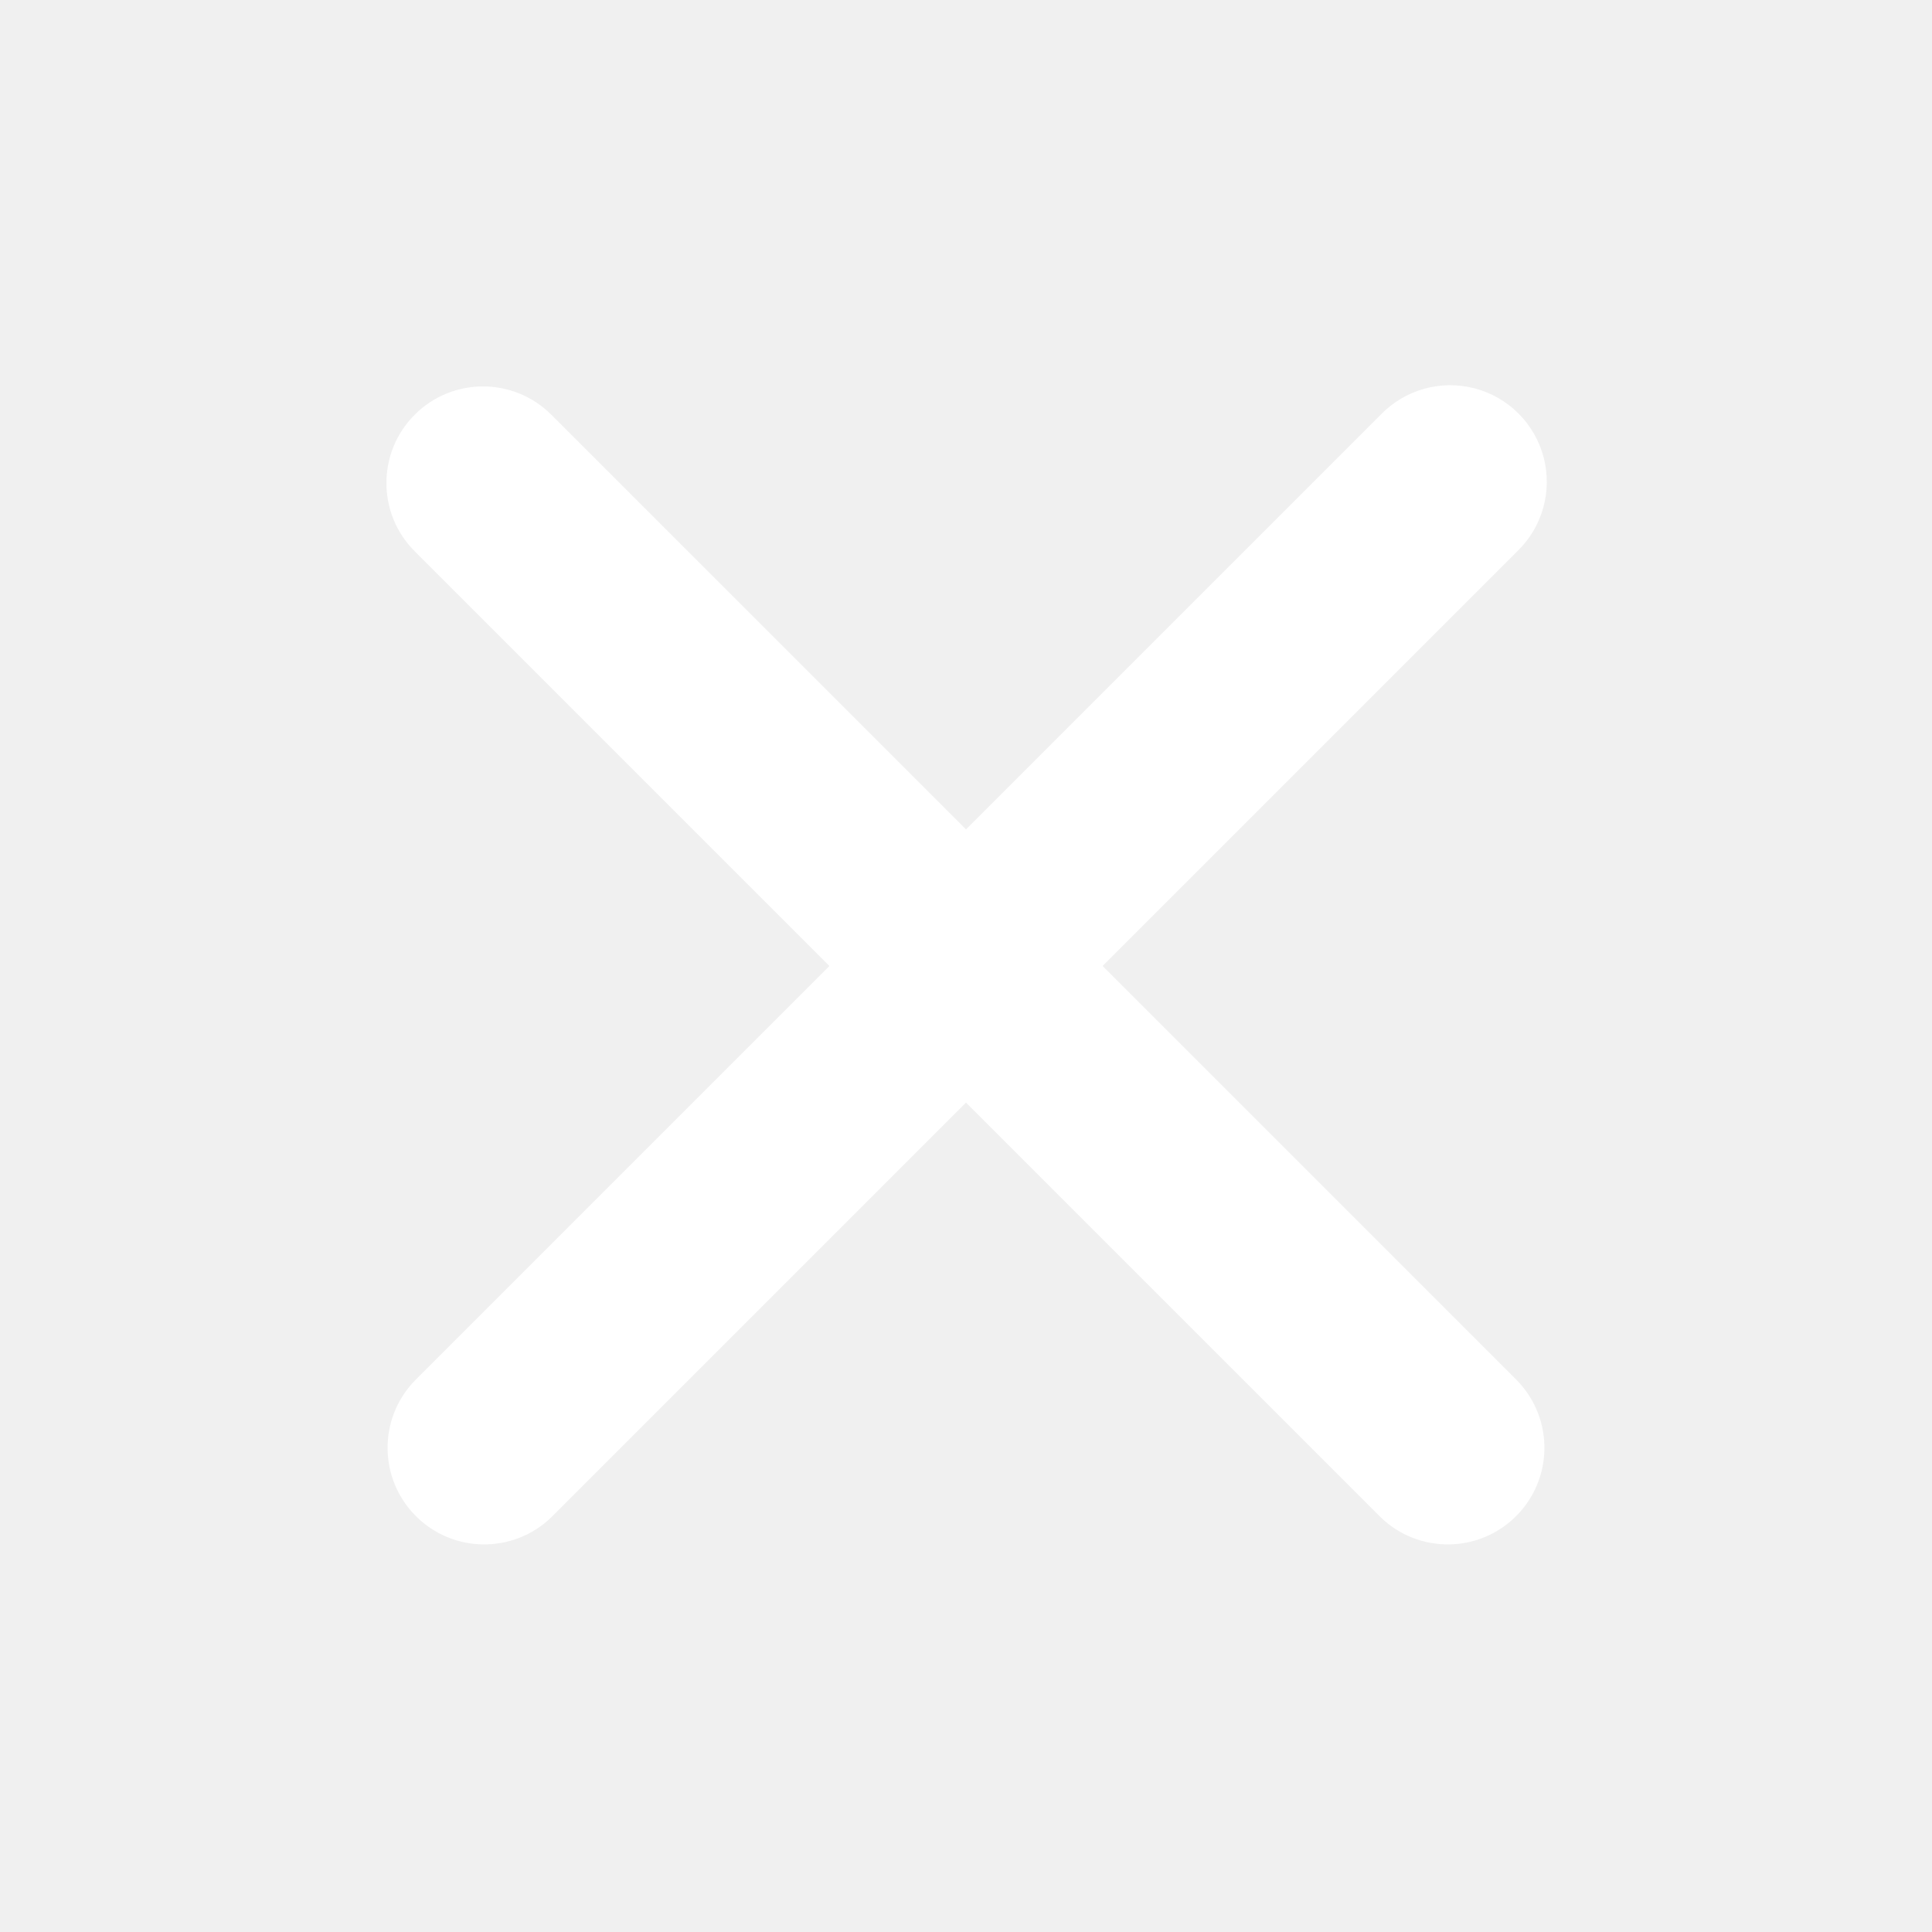
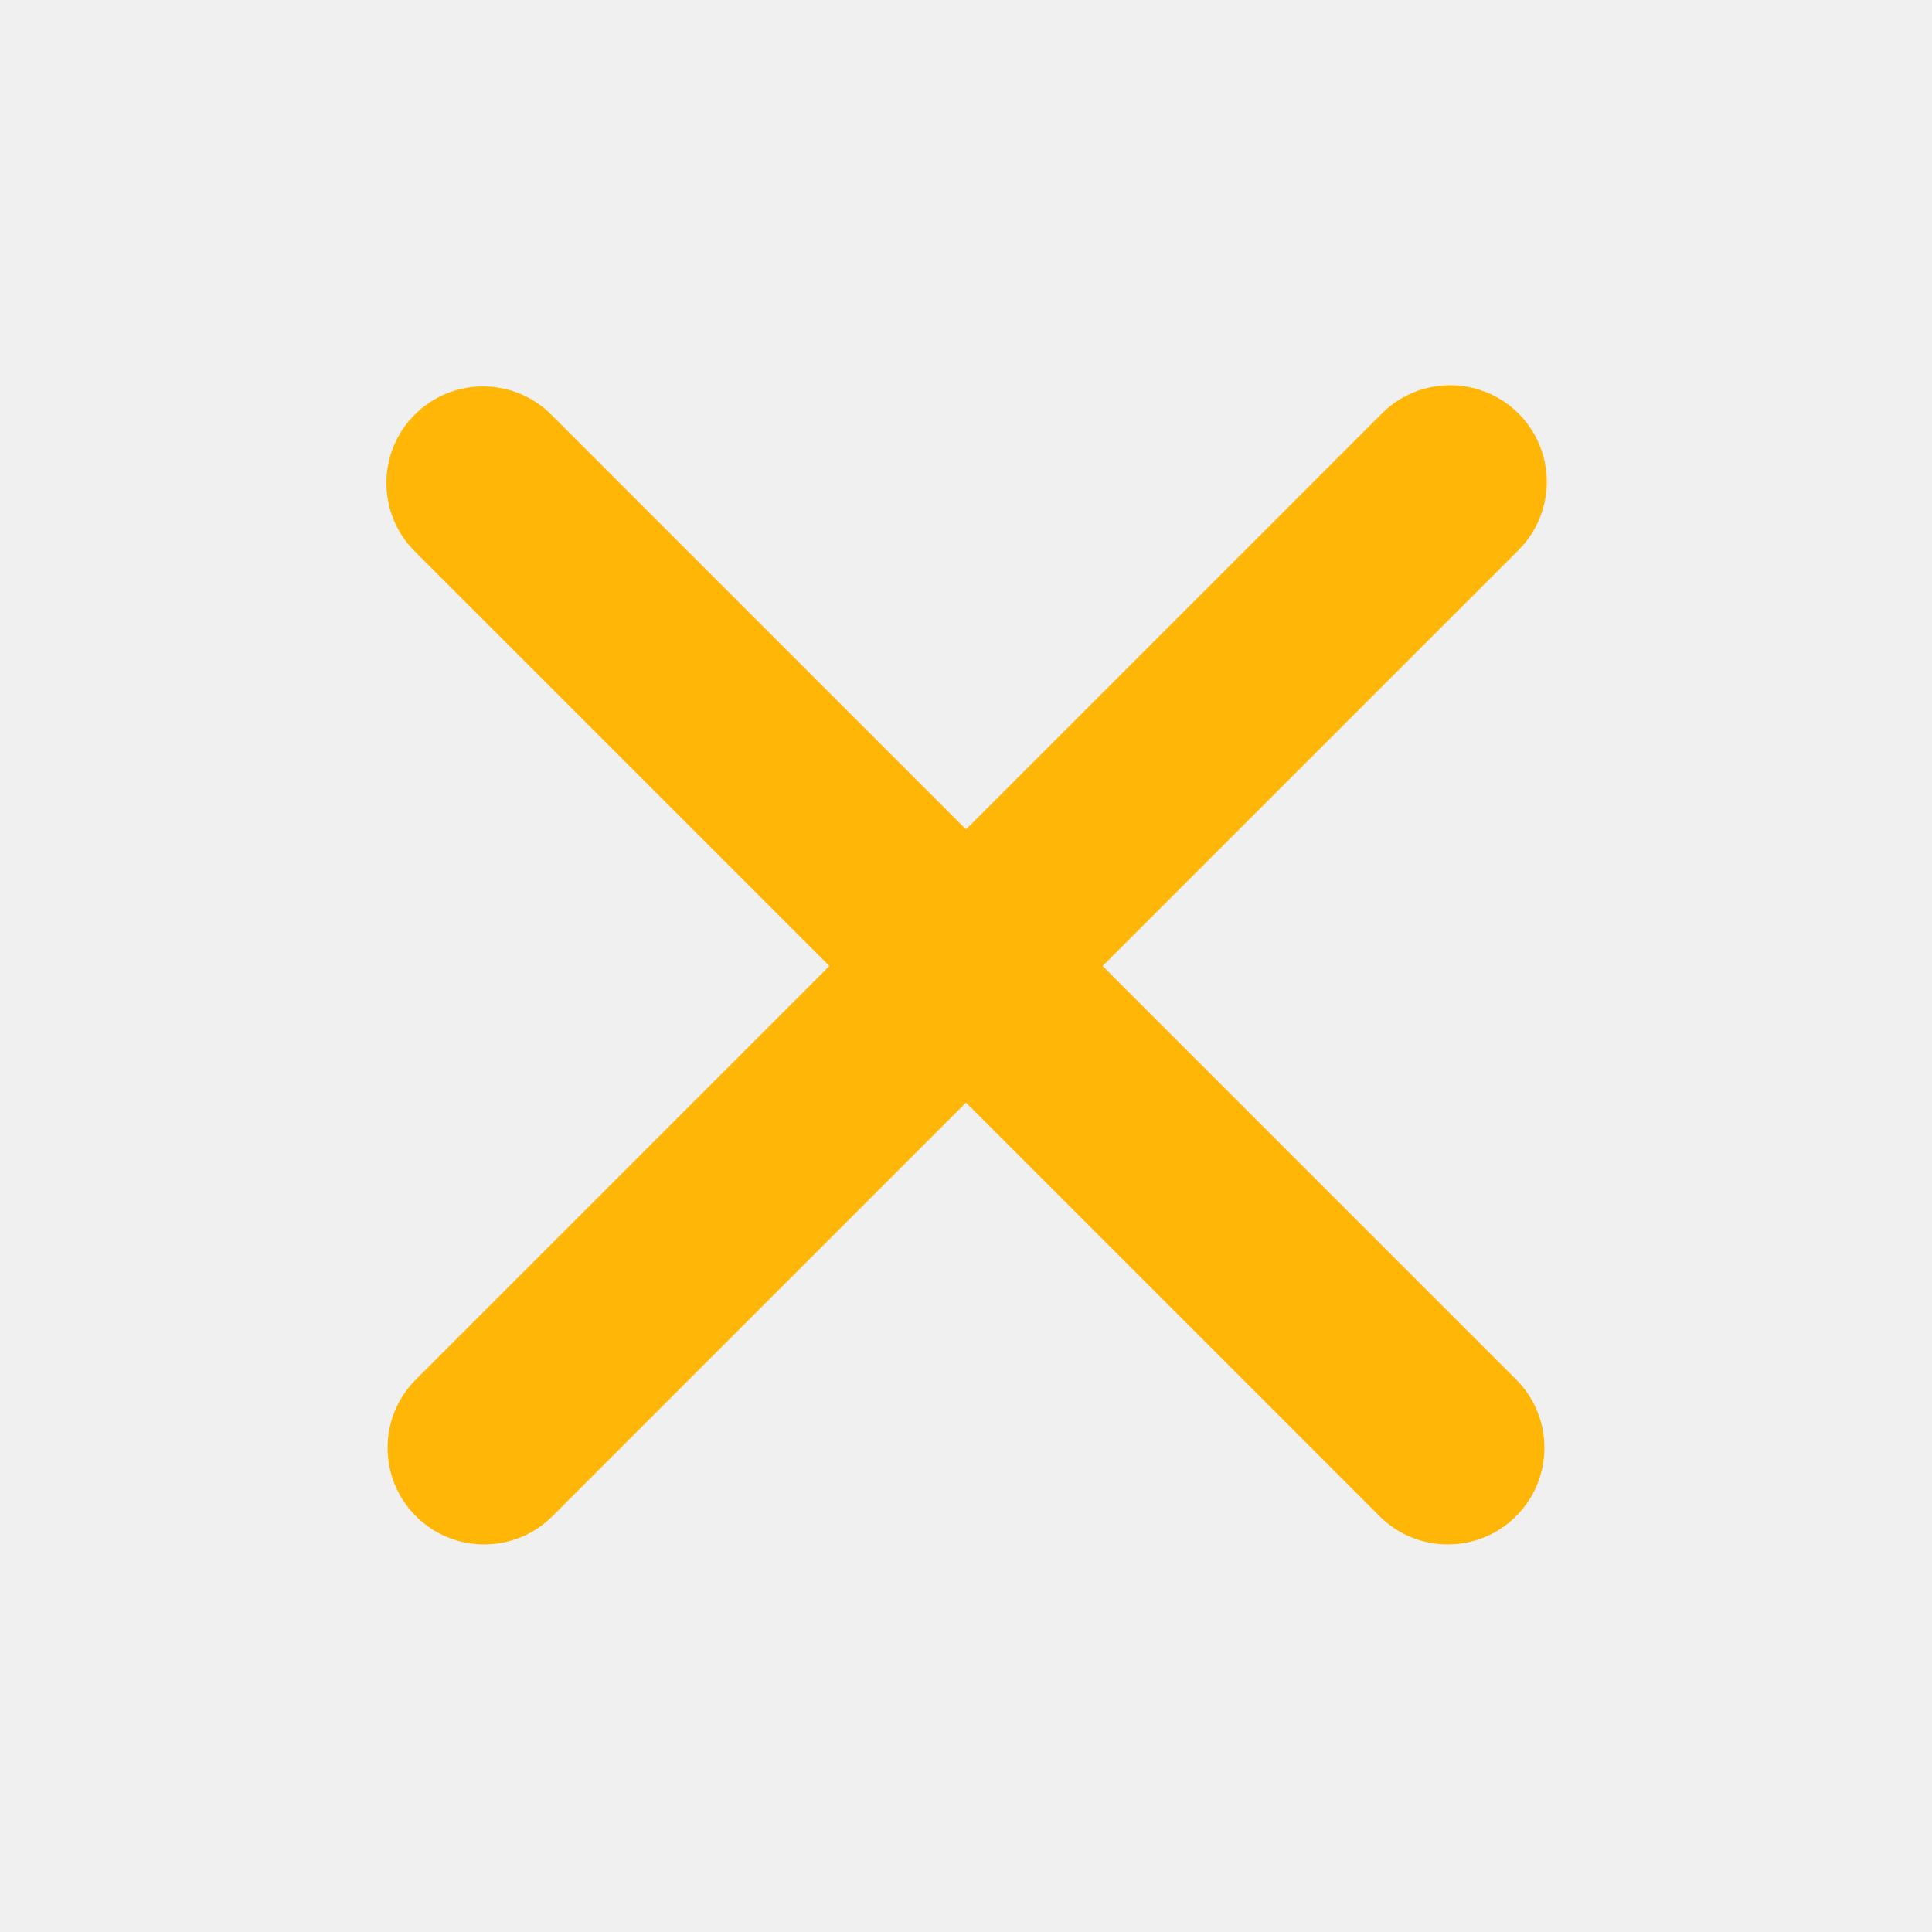
- <svg xmlns="http://www.w3.org/2000/svg" class="w-6 h-6" fill="#fff" viewBox="0 0 20 20">
+ <svg xmlns="http://www.w3.org/2000/svg" class="w-6 h-6" fill="#ffb606" viewBox="0 0 20 20">
  <path fill-rule="evenodd" d="M4.293 4.293a1 1 0 011.414 0L10 8.586l4.293-4.293a1 1 0 111.414 1.414L11.414 10l4.293 4.293a1 1 0 01-1.414 1.414L10 11.414l-4.293 4.293a1 1 0 01-1.414-1.414L8.586 10 4.293 5.707a1 1 0 010-1.414z" clip-rule="evenodd" />
</svg>
